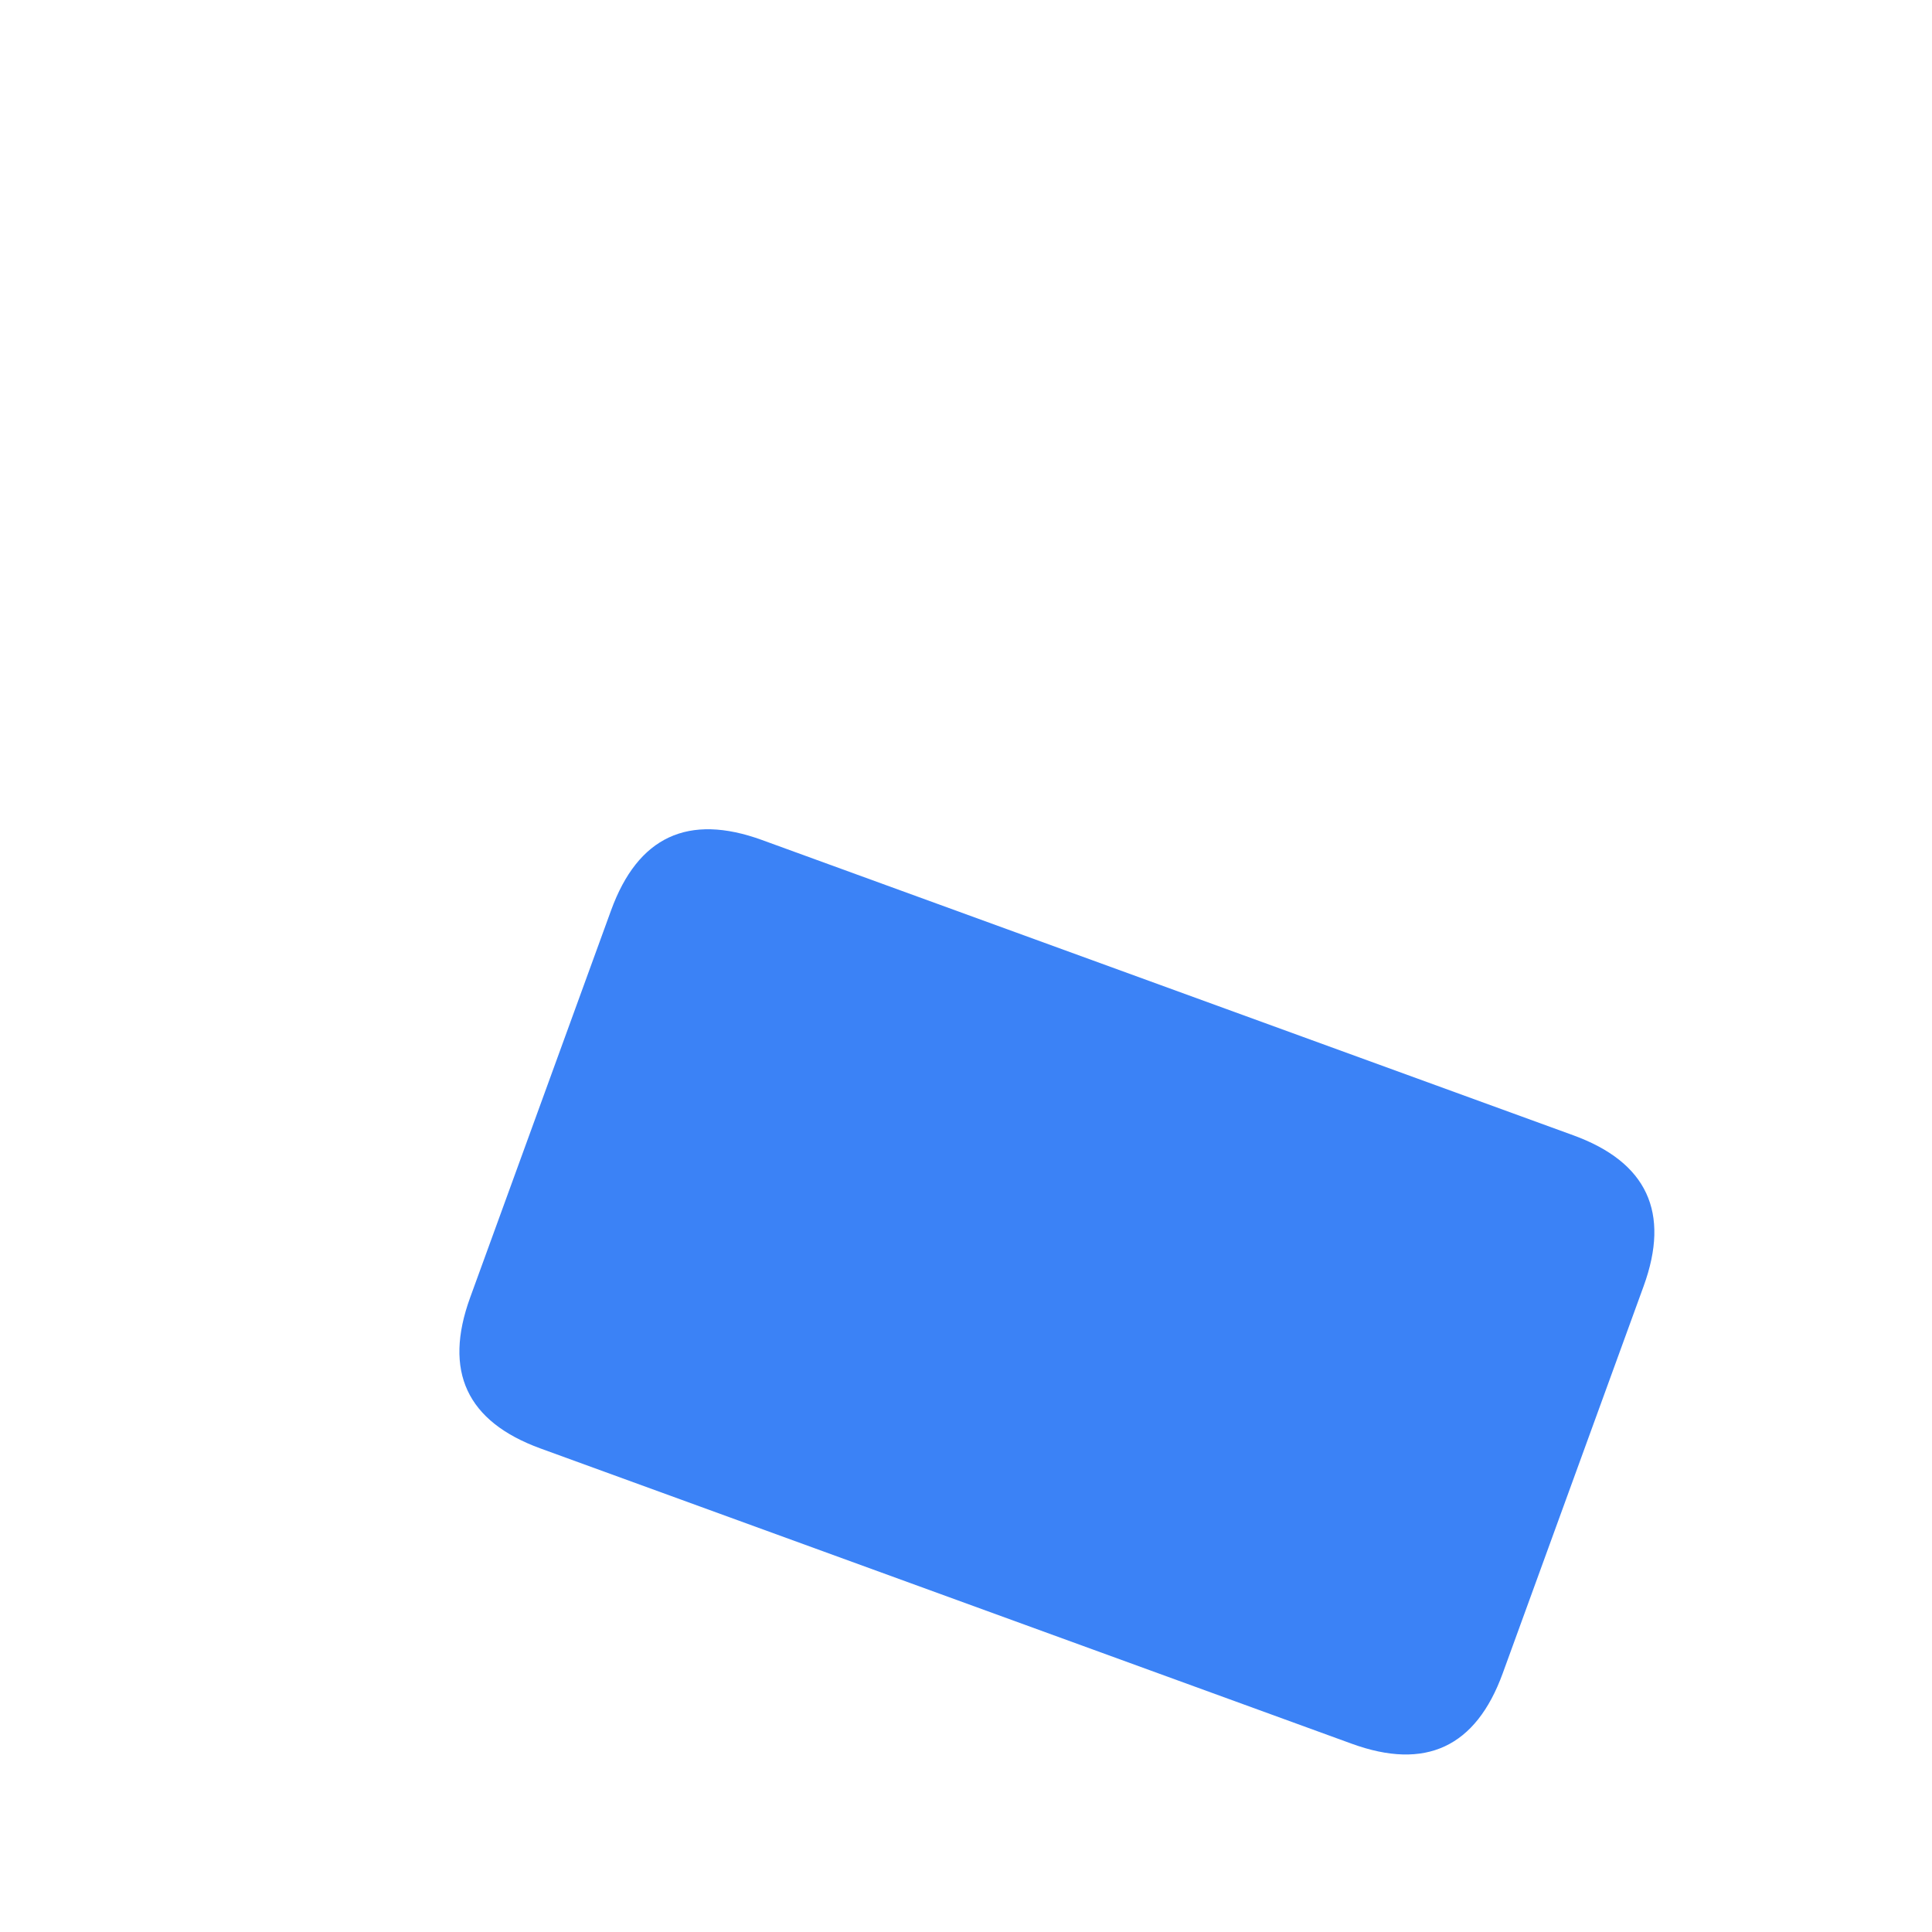
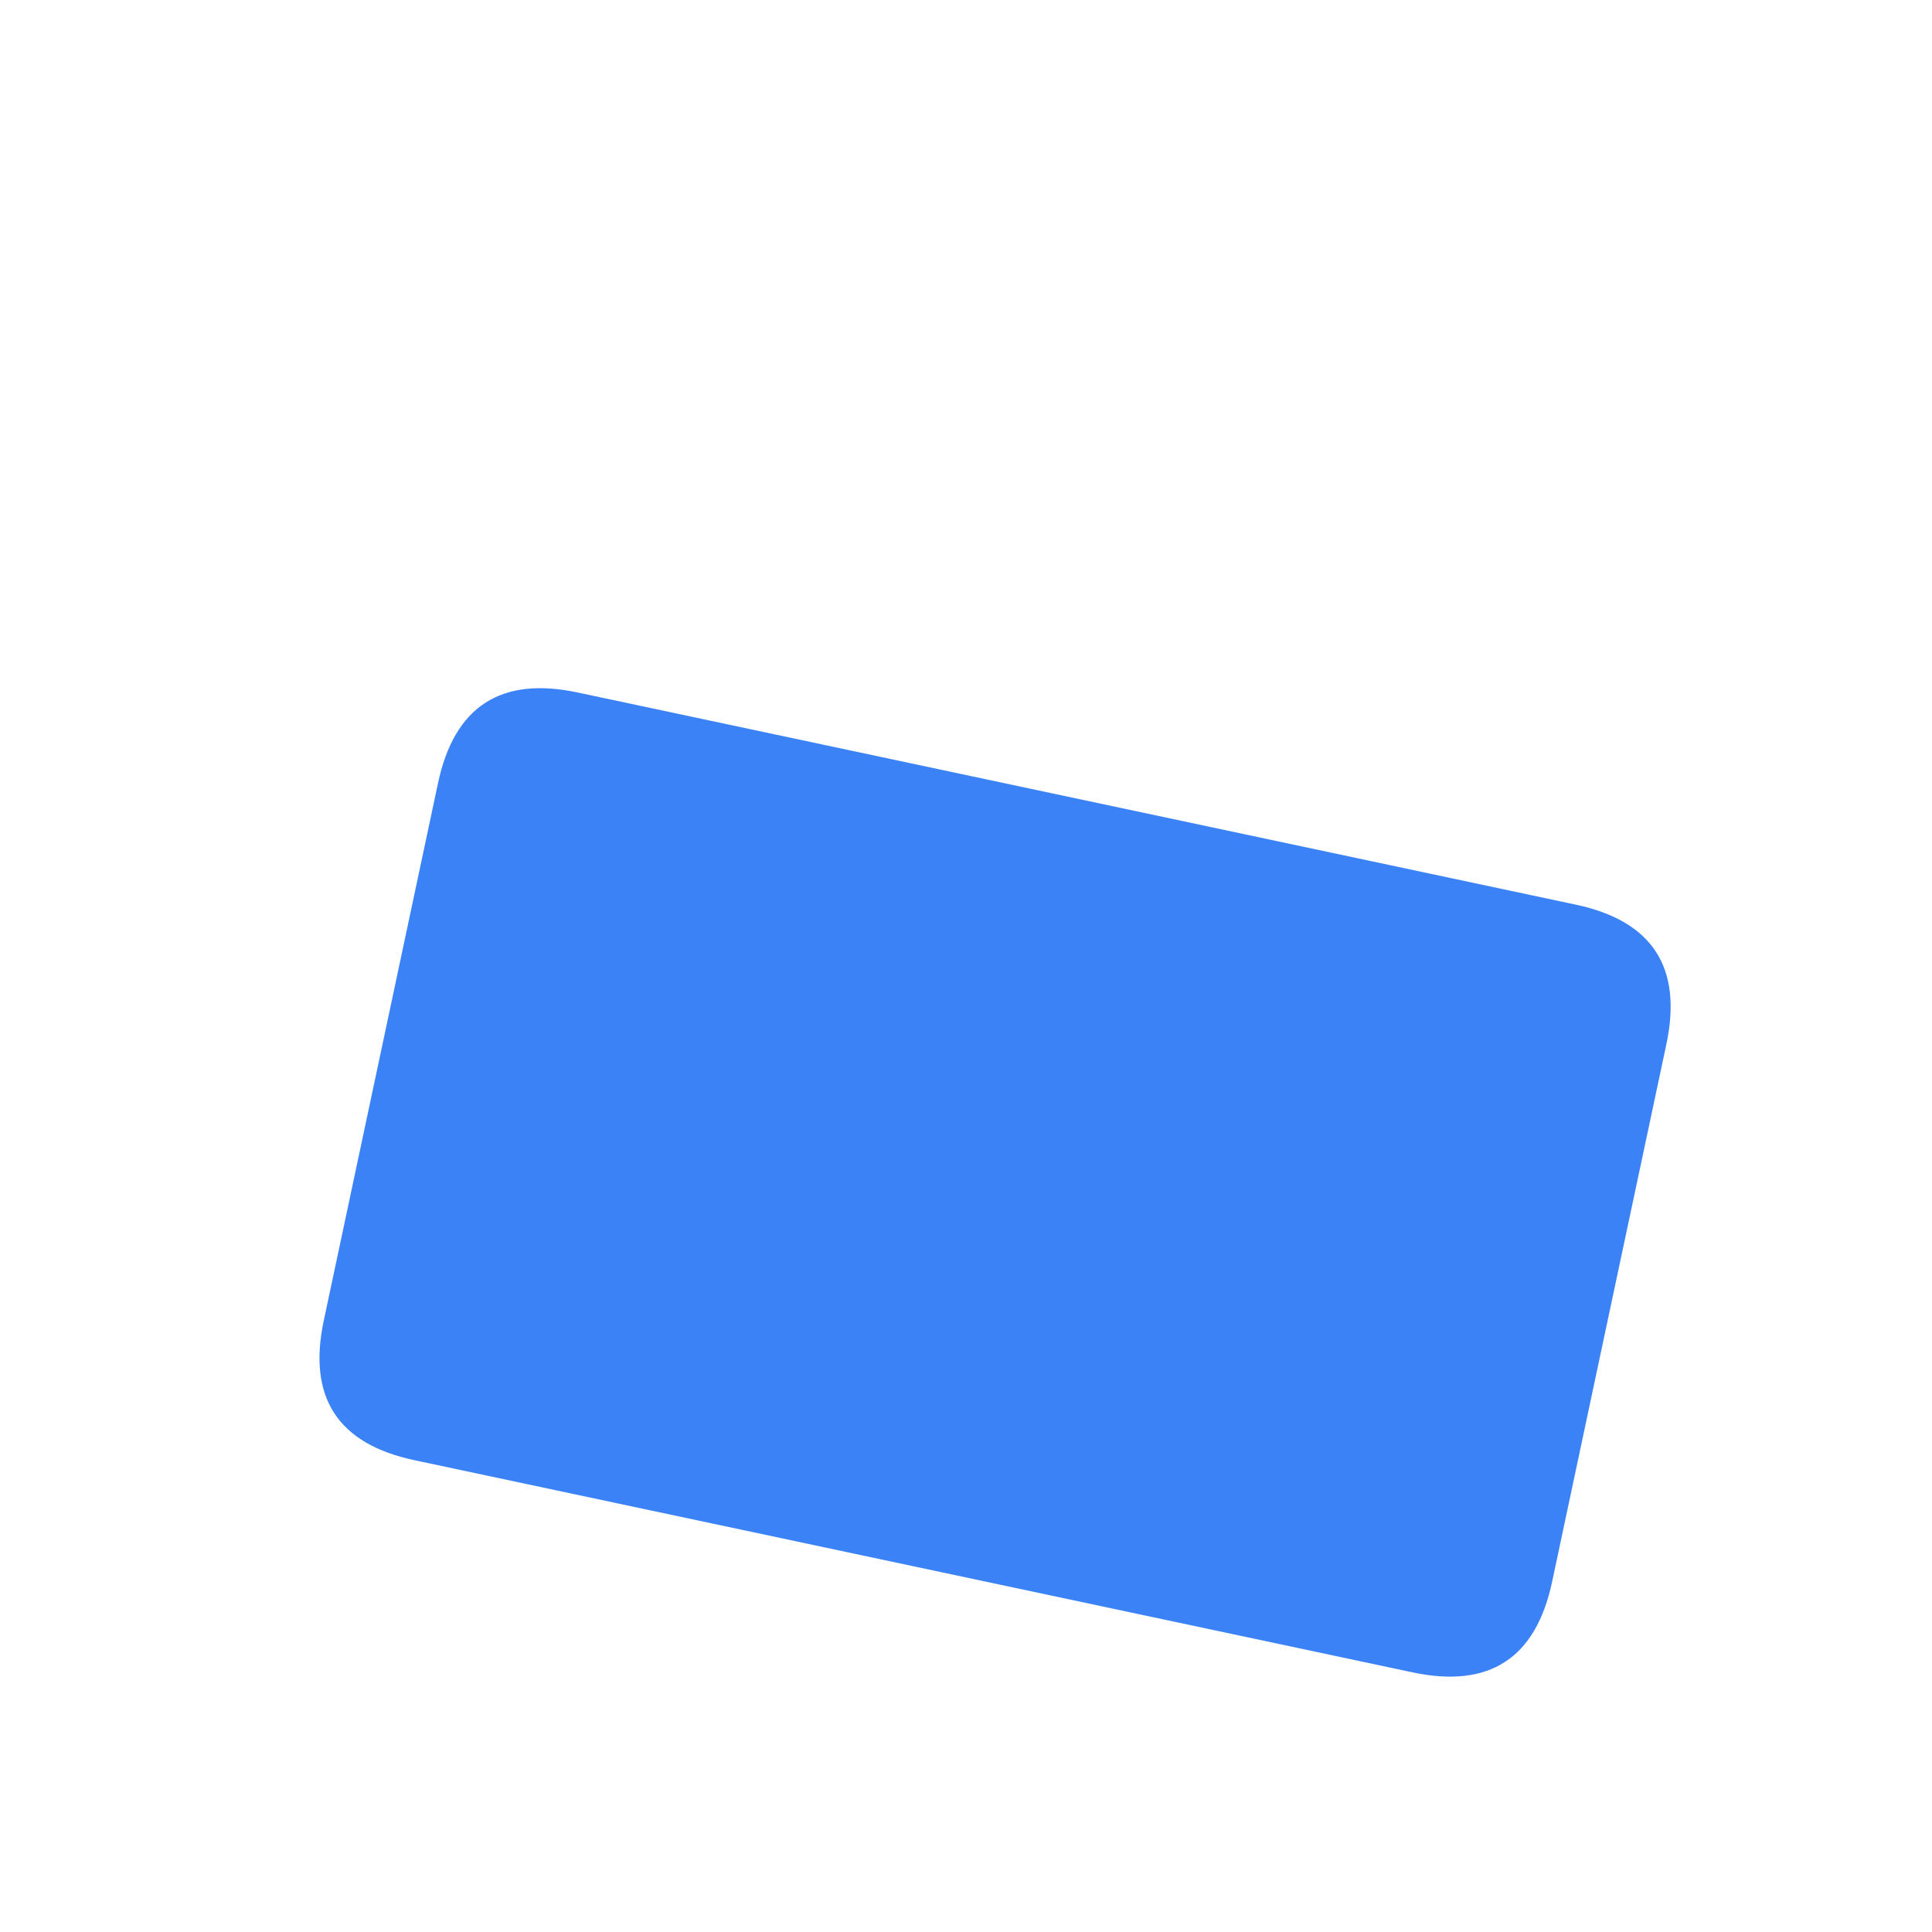
<svg xmlns="http://www.w3.org/2000/svg" width="1024" height="1024" viewBox="0 0 1024 1024">
-   <path fill="#3B82F6" transform="translate(85 110) scale(5.2) rotate(20 42 100)" d="M48 60H136Q148 60 148 72V114Q148 126 136 126H48Q36 126 36 114V72Q36 60 48 60Z" />
+   <path fill="#3B82F6" transform="translate(14 44) scale(5.2) rotate(12 42 100)" d="M48 60H152Q164 60 164 72V128Q164 140 152 140H48Q36 140 36 128V72Q36 60 48 60Z" />
</svg>
